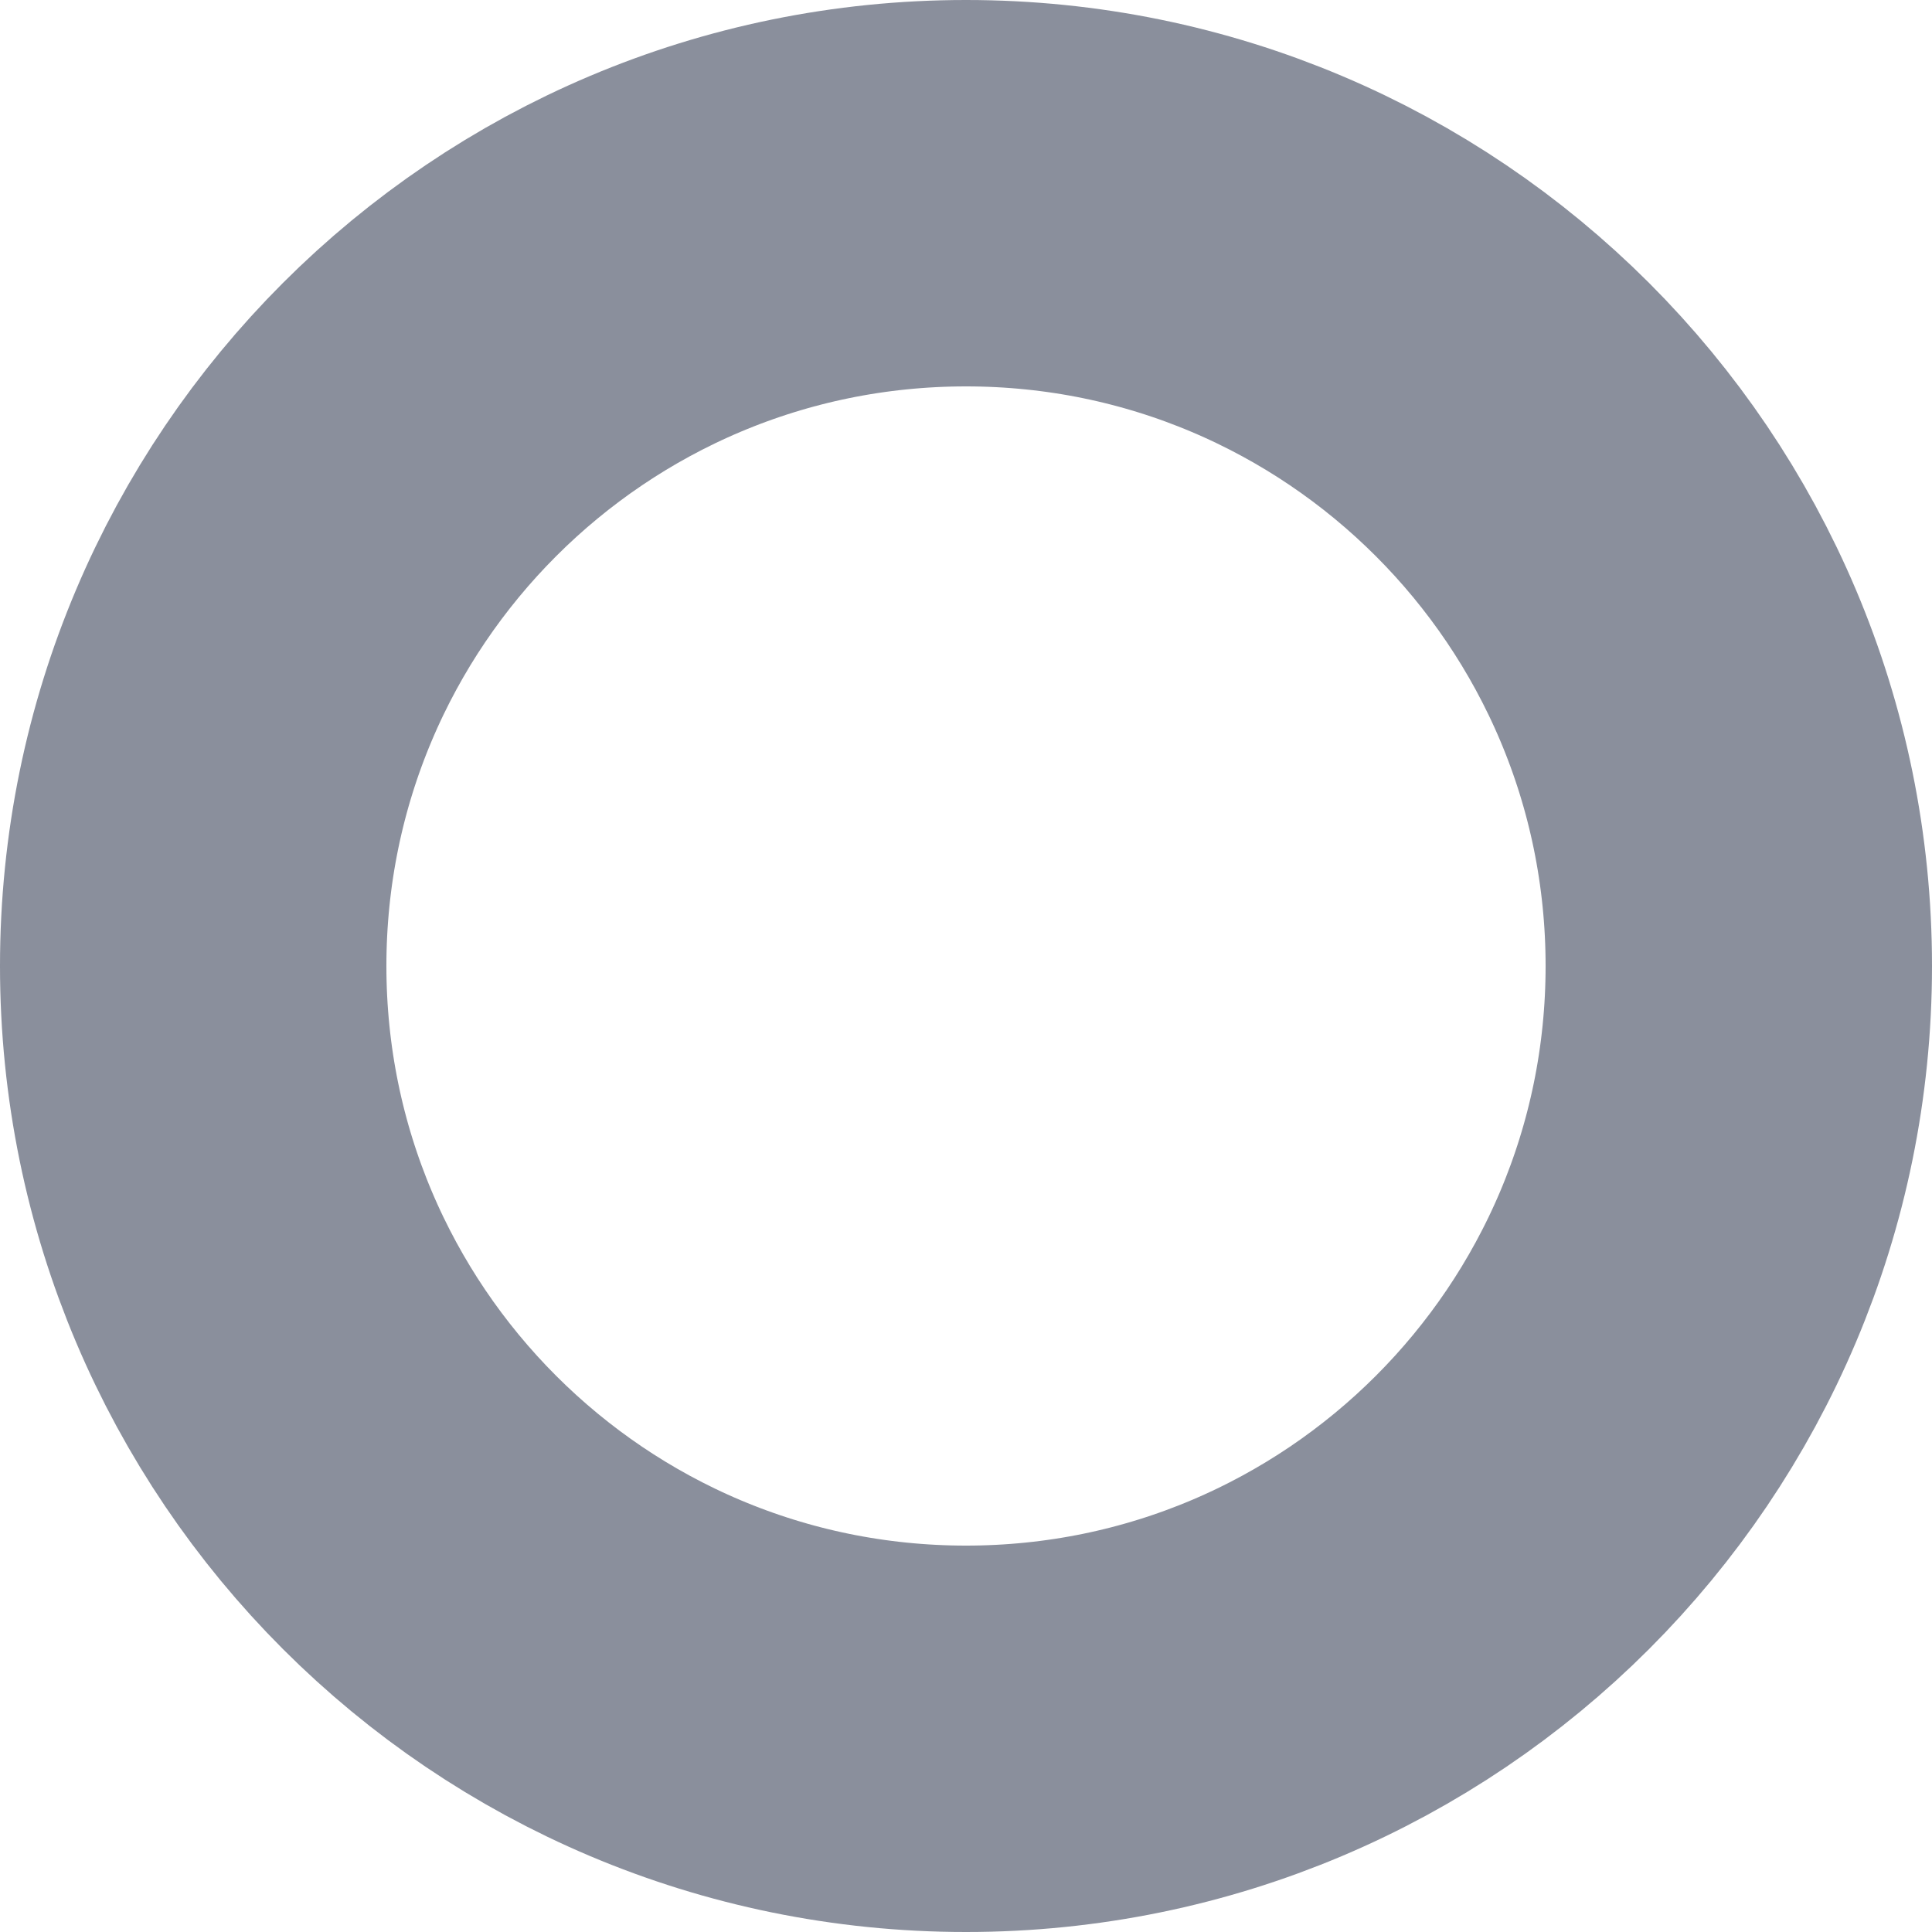
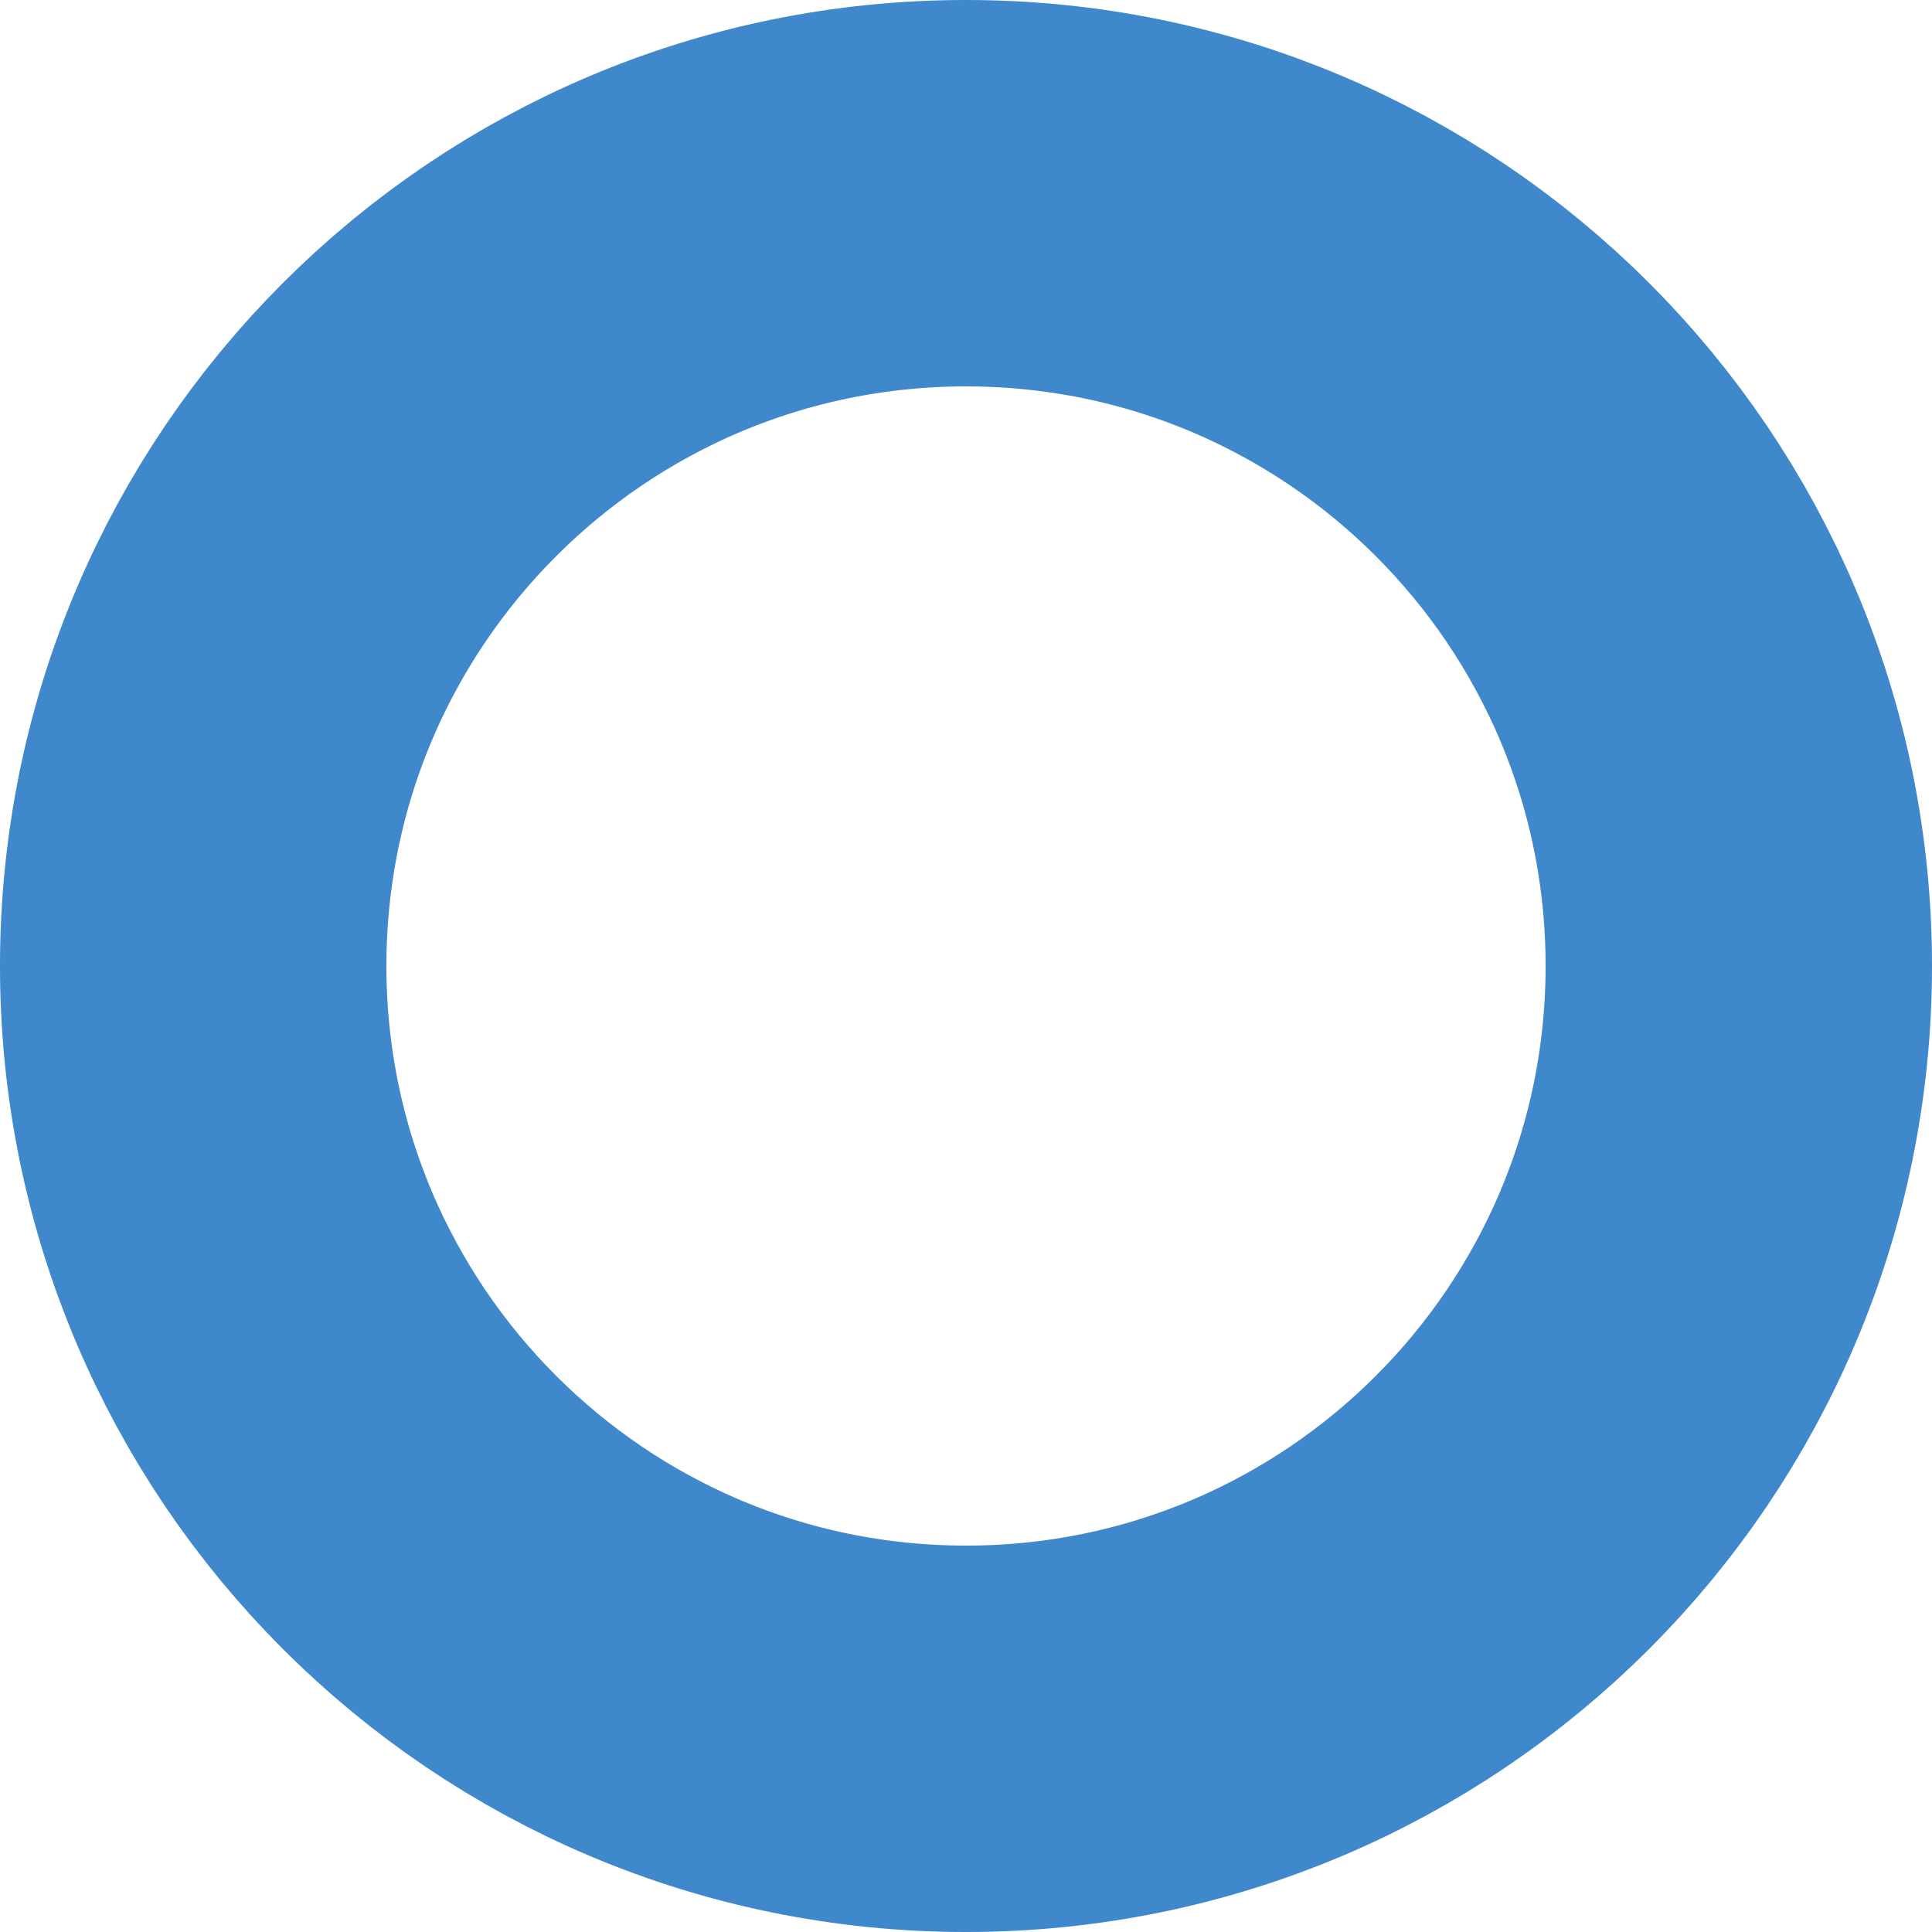
<svg xmlns="http://www.w3.org/2000/svg" width="10" height="10" viewBox="0 0 10 10">
  <defs>
-     <style>.a{fill:none;stroke:#8a8f9c;stroke-linecap:round;stroke-linejoin:round;stroke-width:2px;}</style>
+     <style>.a{fill:none;stroke:#3f88cb;stroke-linecap:round;stroke-linejoin:round;stroke-width:2px;}</style>
  </defs>
  <circle class="a" cx="4" cy="4" r="4" transform="translate(1 1)" />
</svg>
